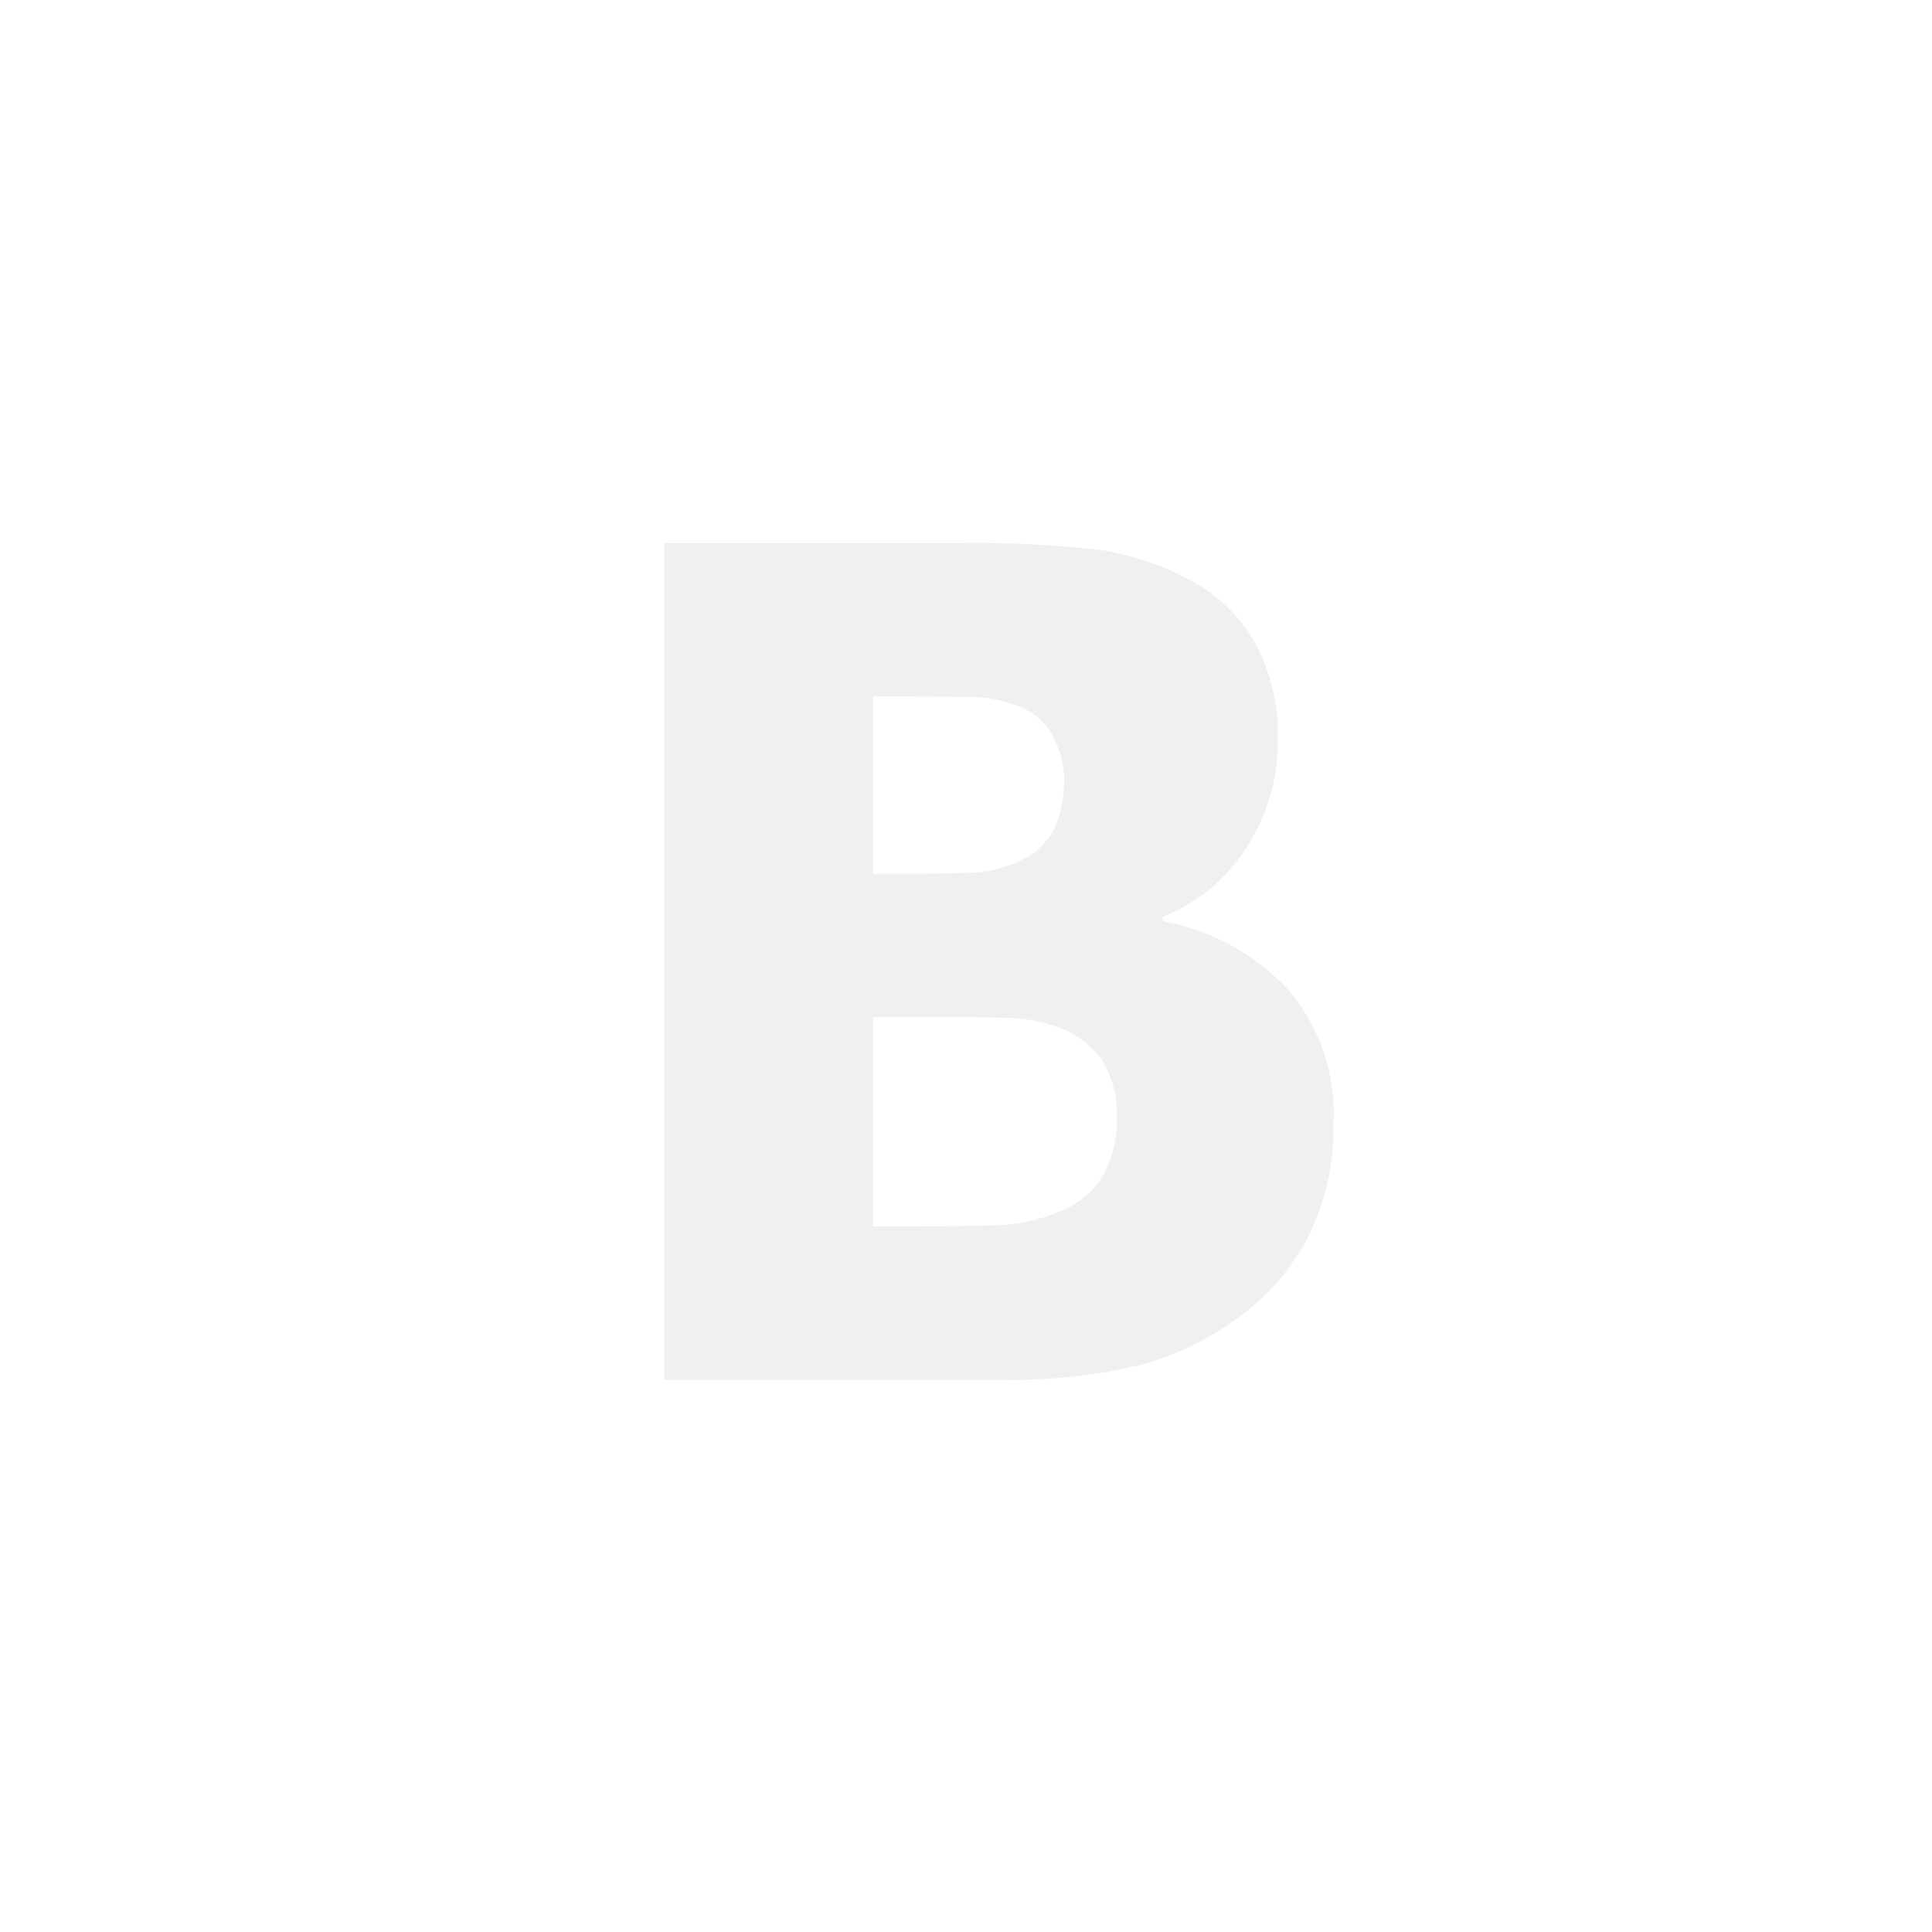
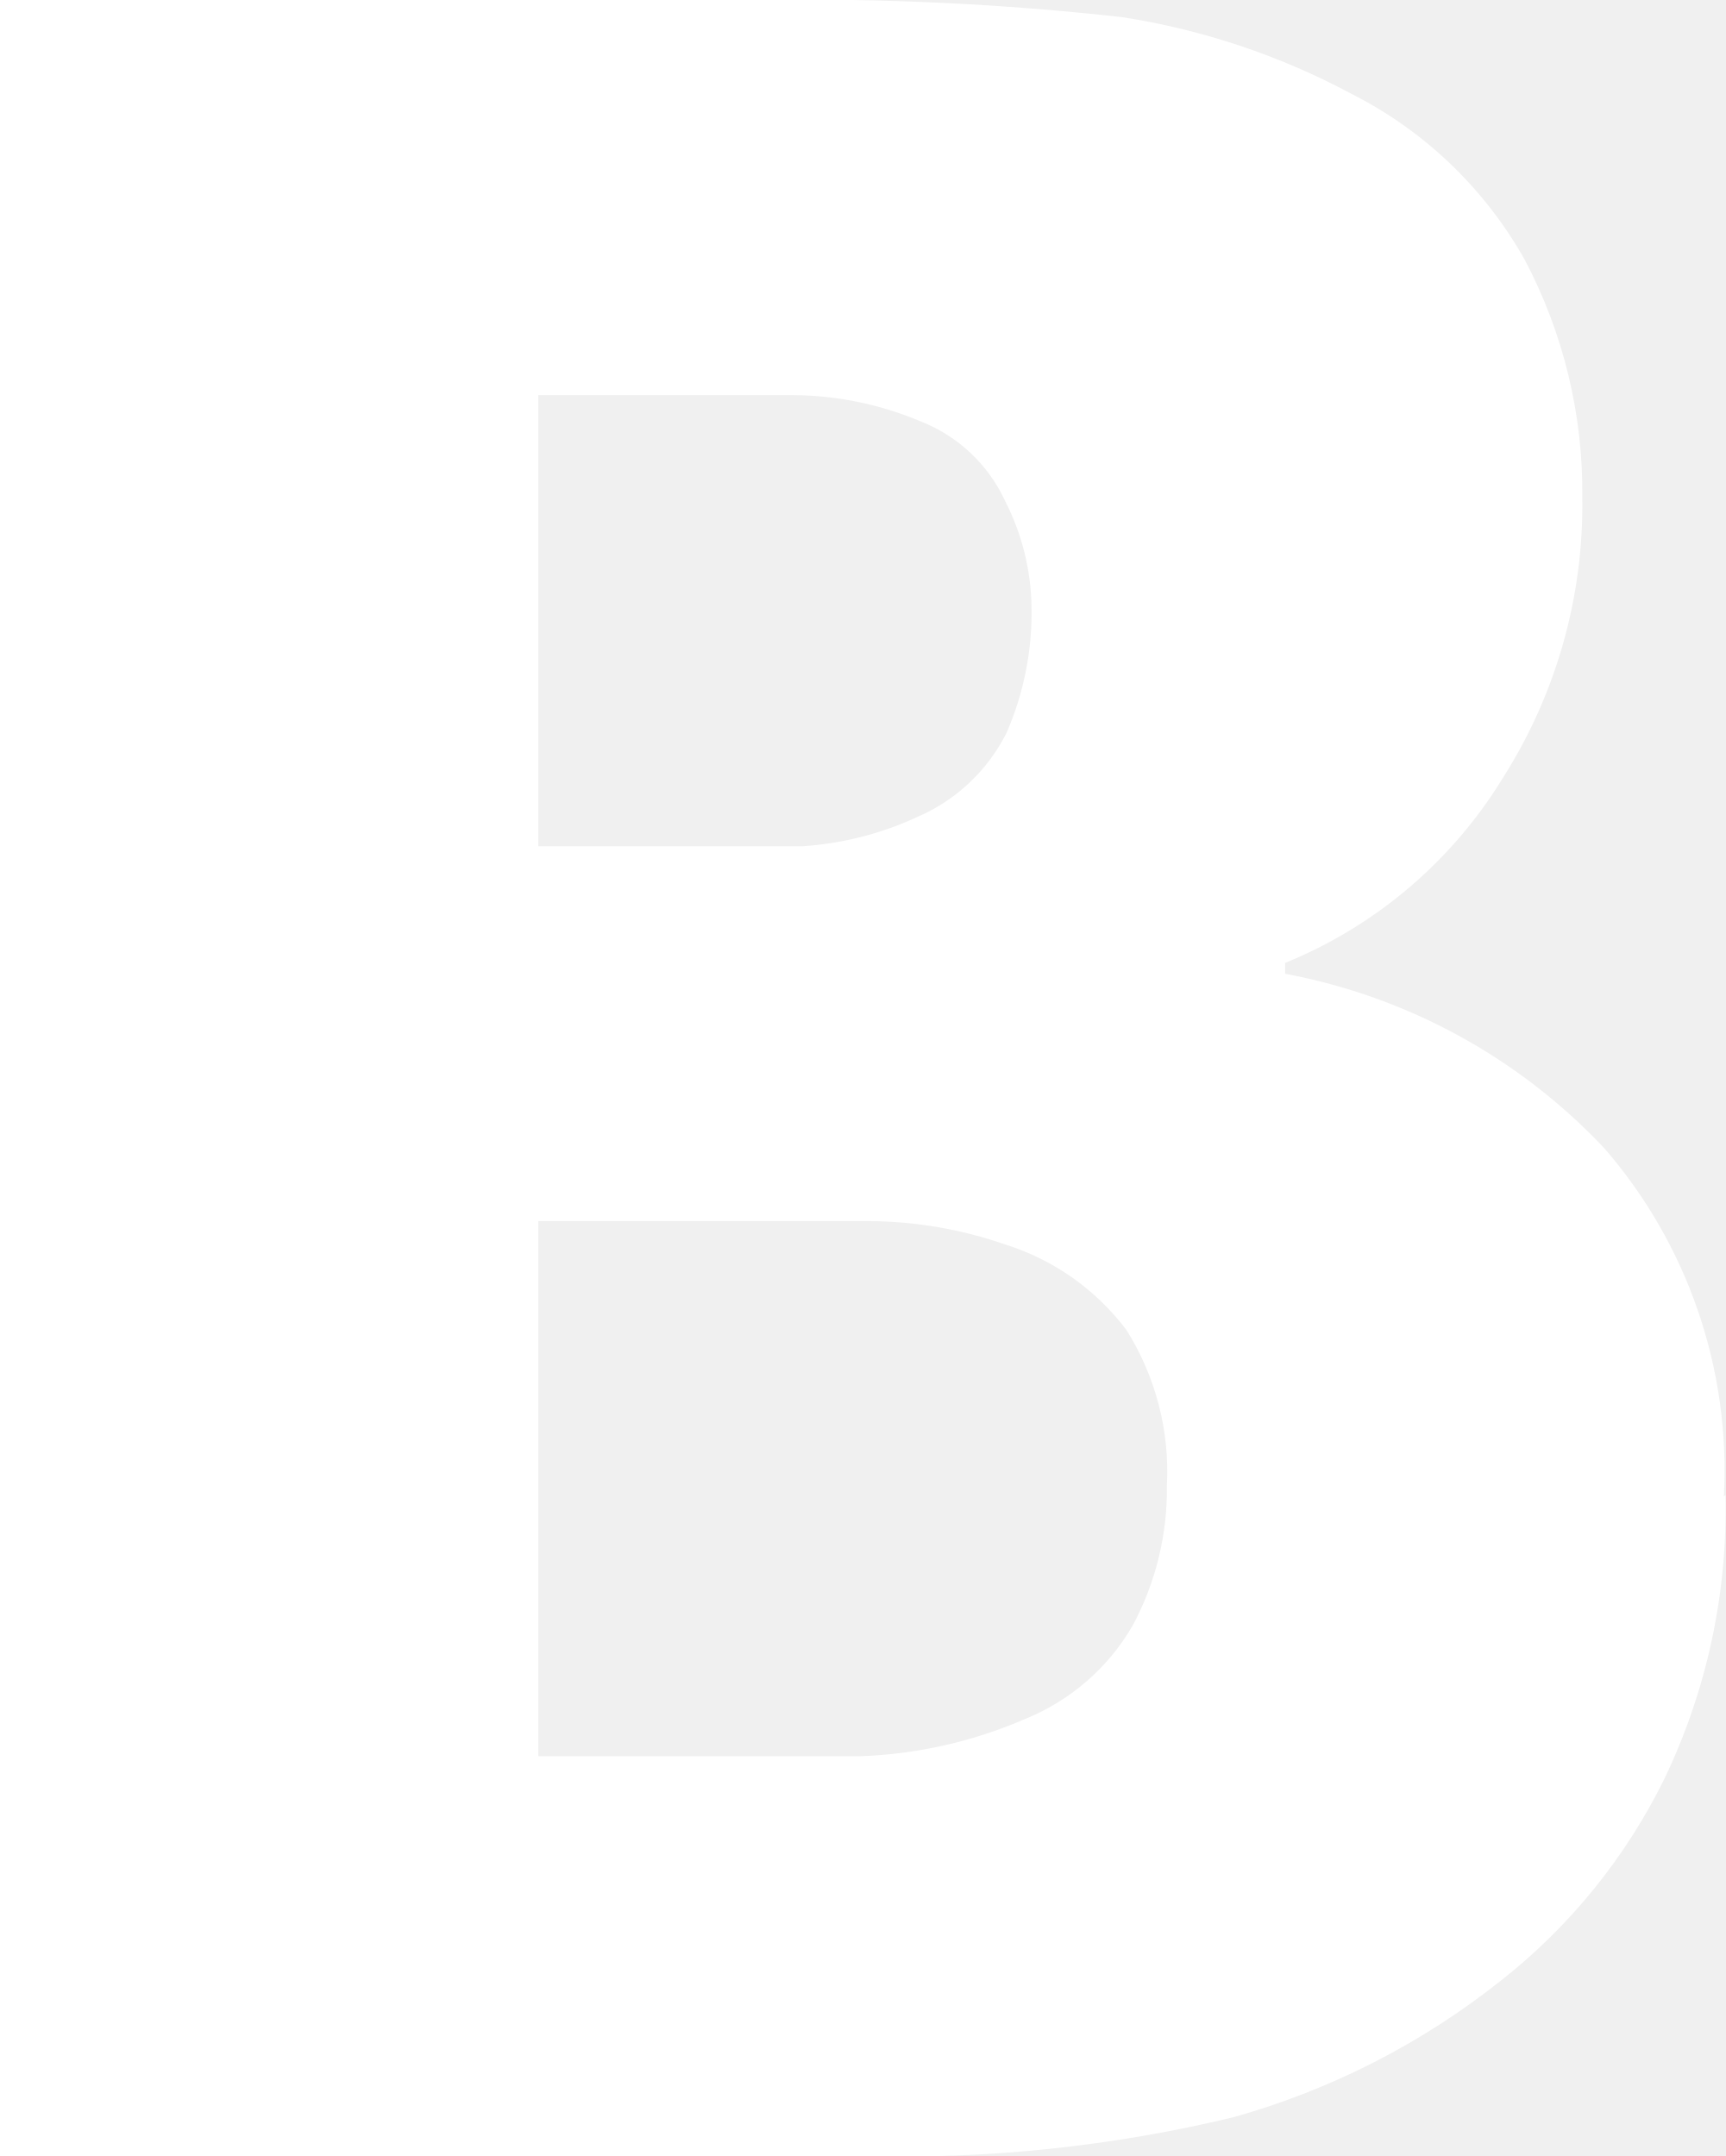
- <svg xmlns="http://www.w3.org/2000/svg" viewBox="0 0 32 32" version="1.1" id="svg4" width="32" height="32">
-   <defs id="defs8" />
-   <path d="M 32,32 H 0 V 0 H 32 Z M 22.087,18.611 c 0.044,-0.82 -0.233,-1.624 -0.772,-2.243 -0.55,-0.579 -1.27,-0.968 -2.056,-1.112 v -0.071 c 0.577,-0.23 1.067,-0.637 1.398,-1.163 0.342,-0.539 0.52,-1.166 0.51,-1.805 0.01,-0.54 -0.117,-1.073 -0.369,-1.55 -0.256,-0.459 -0.644,-0.832 -1.113,-1.071 -0.46,-0.245 -0.959,-0.411 -1.475,-0.489 -0.768,-0.086 -1.541,-0.124 -2.314,-0.112 H 11.002 V 22.853 h 5.545 c 0.8,0.02 1.6,-0.066 2.378,-0.255 0.626,-0.175 1.21,-0.473 1.719,-0.877 0.443,-0.347 0.803,-0.79 1.052,-1.295 0.271,-0.566 0.405,-1.188 0.391,-1.815 m -4.459,-5.7 c -0.004,-0.238 -0.063,-0.472 -0.172,-0.683 -0.109,-0.231 -0.301,-0.413 -0.537,-0.51 -0.258,-0.11 -0.535,-0.169 -0.816,-0.173 -0.314,0 -0.781,-0.01 -1.401,-0.01 h -0.242 v 2.937 h 0.438 c 0.595,0 1.014,-0.01 1.252,-0.02 0.257,-0.018 0.508,-0.084 0.741,-0.194 0.249,-0.107 0.452,-0.298 0.574,-0.54 0.11,-0.254 0.165,-0.529 0.16,-0.806 m 0.875,5.639 c 0.021,-0.355 -0.07,-0.708 -0.26,-1.01 -0.197,-0.261 -0.47,-0.453 -0.782,-0.551 -0.281,-0.091 -0.575,-0.136 -0.87,-0.133 -0.369,-0.01 -0.866,-0.01 -1.485,-0.01 h -0.642 v 3.467 h 0.188 c 0.906,0 1.53,-0.01 1.878,-0.02 0.366,-0.014 0.726,-0.097 1.062,-0.245 0.292,-0.117 0.536,-0.329 0.693,-0.602 0.147,-0.276 0.223,-0.585 0.218,-0.897" id="path2" style="fill:#ffffff;fill-rule:evenodd;stroke-width:1" />
+ <svg xmlns="http://www.w3.org/2000/svg" viewBox="0 0 11.09 13.86">
+   <defs>
+     <style>.cls-1{fill:#fff;}</style>
+   </defs>
+   <g id="Слой_2" data-name="Слой 2">
+     <g id="vk">
+       <path class="cls-1" d="M11.08,9.62a3.16,3.16,0,0,0-.77-2.24A3.77,3.77,0,0,0,8.26,6.26V6.19A2.94,2.94,0,0,0,9.66,5a3.27,3.27,0,0,0,.51-1.8A3.2,3.2,0,0,0,9.8,1.67,2.65,2.65,0,0,0,8.68.6,4.61,4.61,0,0,0,7.21.11,18.35,18.35,0,0,0,4.89,0H0V13.86H5.55a9.08,9.08,0,0,0,2.38-.25,4.88,4.88,0,0,0,1.72-.88,3.76,3.76,0,0,0,1.05-1.3,4,4,0,0,0,.39-1.82ZM3.46,2.54H5.1a2.15,2.15,0,0,1,.82.17,1,1,0,0,1,.54.51,1.55,1.55,0,0,1,.17.68h0a1.94,1.94,0,0,1-.16.81,1.15,1.15,0,0,1-.57.54,2.08,2.08,0,0,1-.74.19l-1.25,0H3.46Zm3.82,7.91a1.41,1.41,0,0,1-.69.6,2.92,2.92,0,0,1-1.06.24l-1.88,0H3.46V7.85H5.59A2.71,2.71,0,0,1,6.46,8a1.56,1.56,0,0,1,.78.55,1.71,1.71,0,0,1,.26,1A1.85,1.85,0,0,1,7.28,10.45Z" />
+     </g>
+   </g>
</svg>
